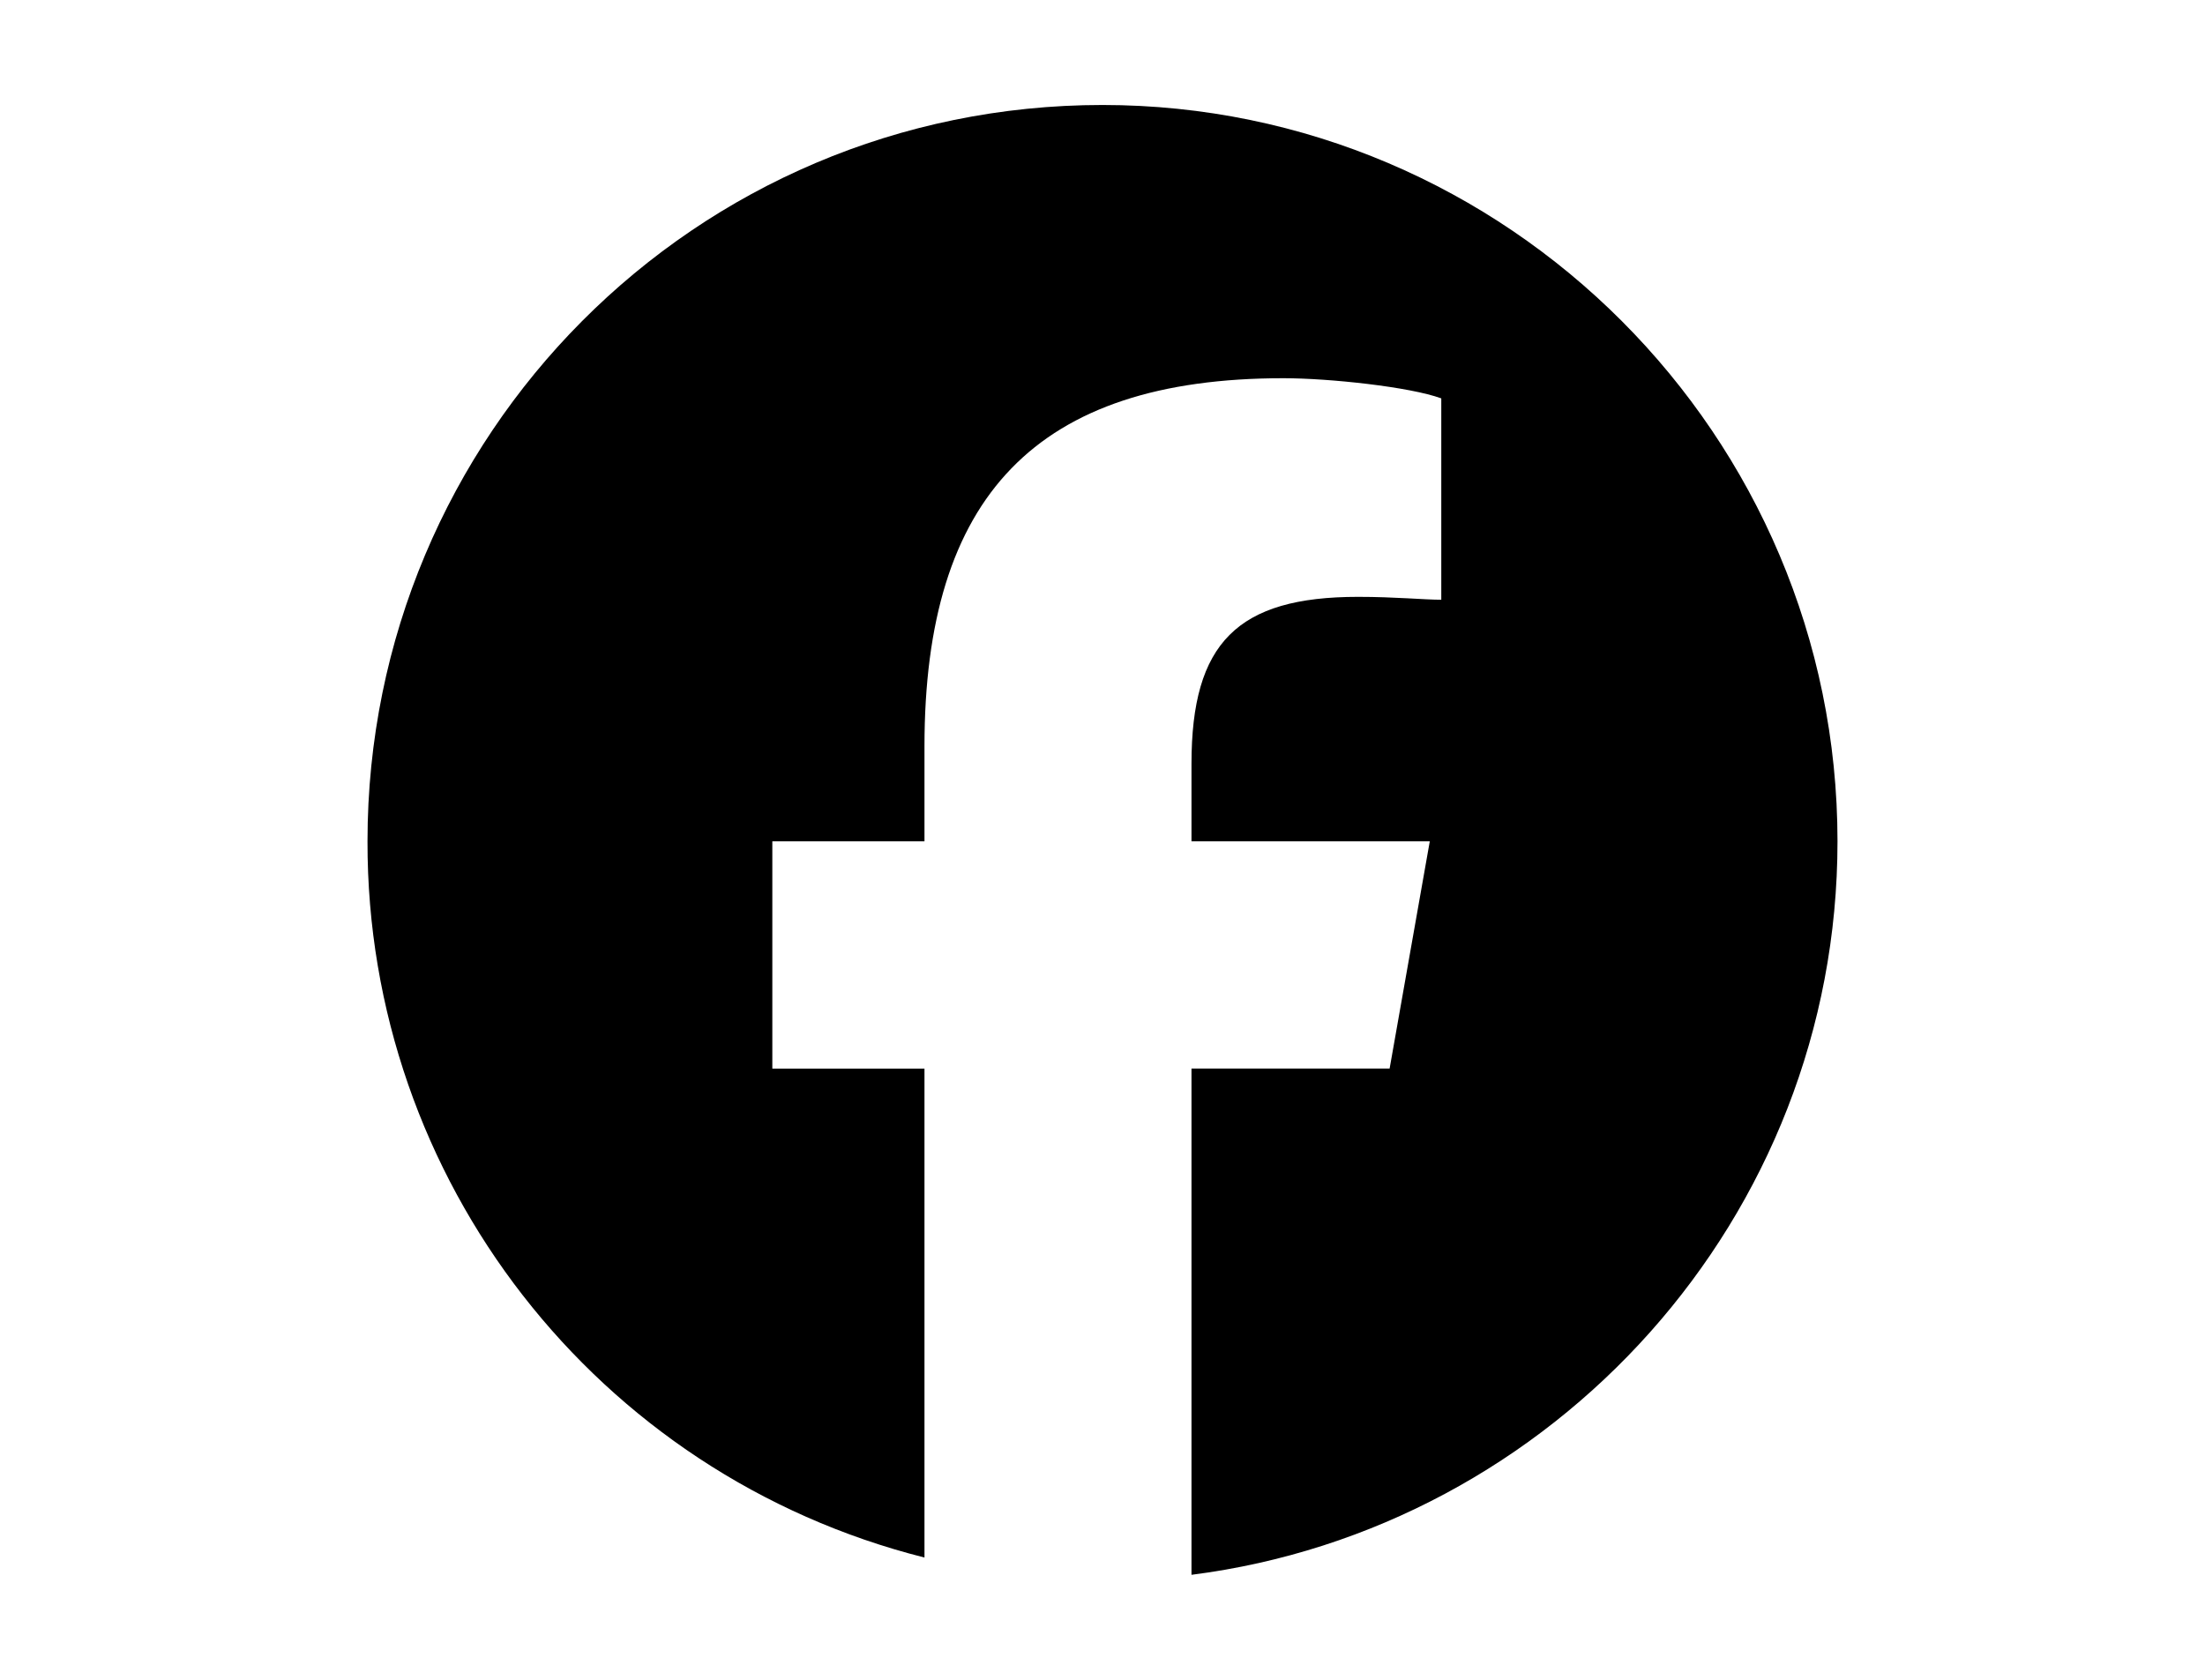
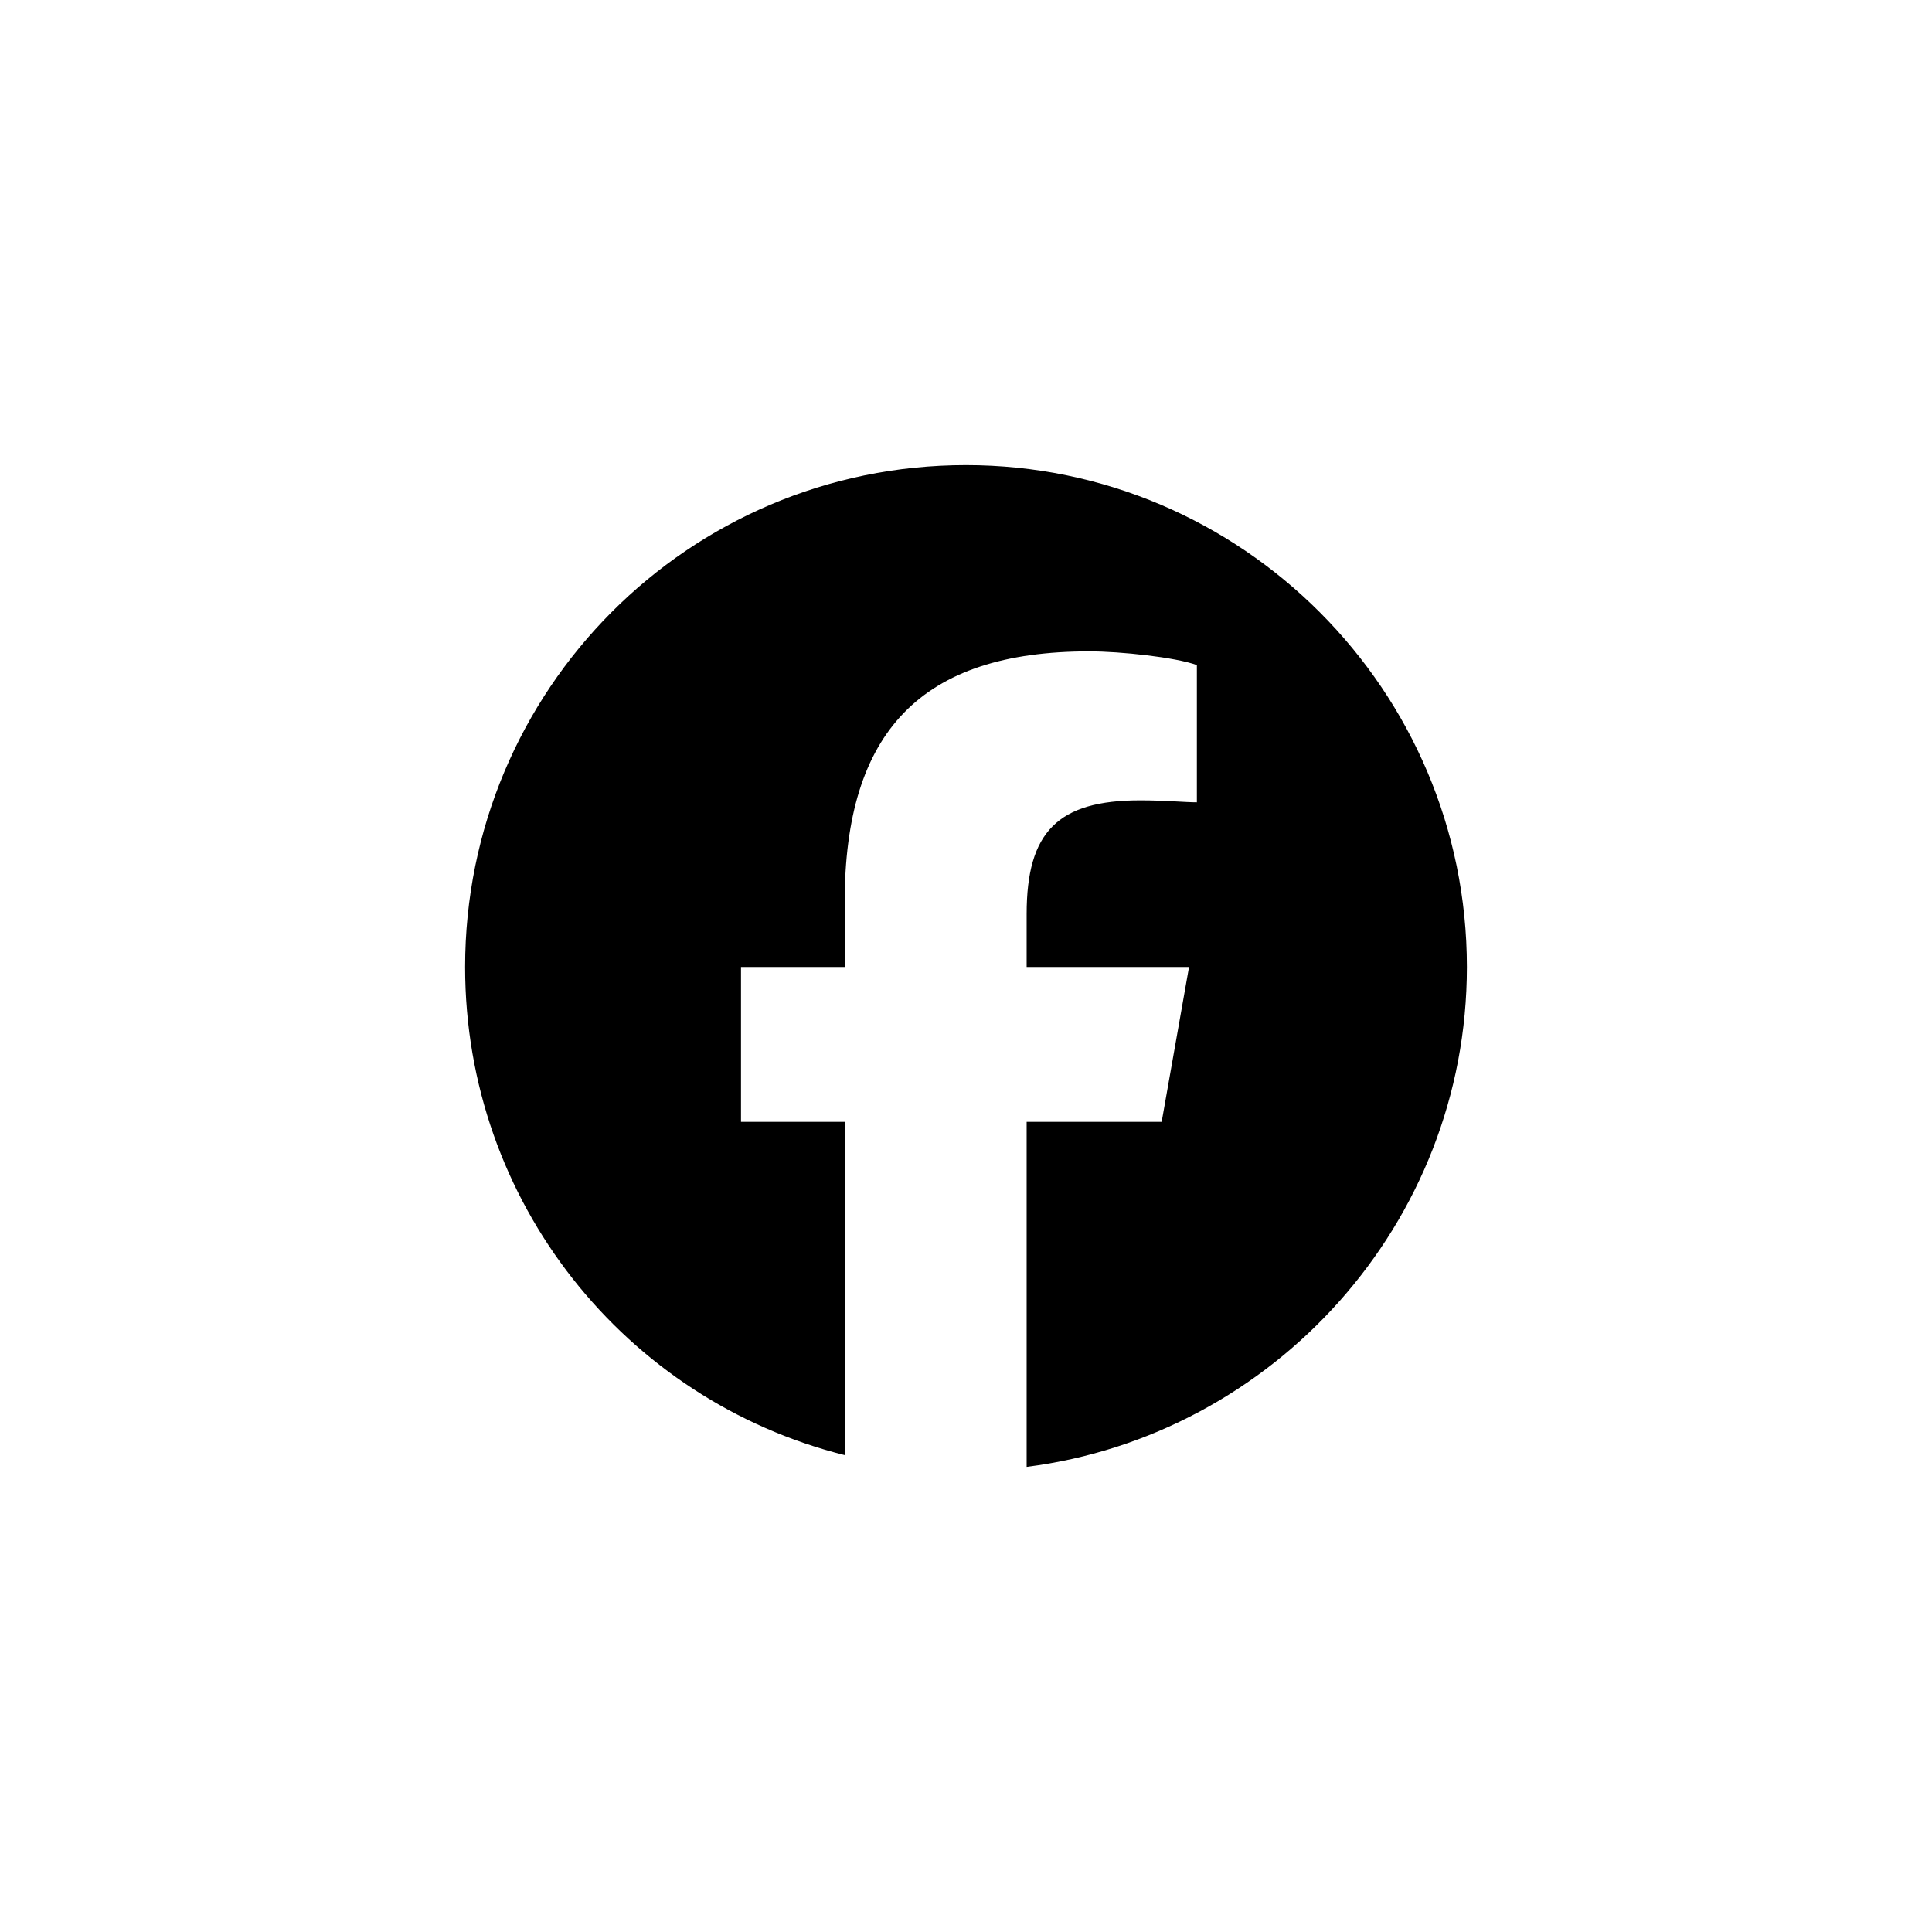
- <svg xmlns="http://www.w3.org/2000/svg" fill="none" viewBox="0 0 42 32">
-   <path fill="#000" d="M35 16.027C35 23.205 29.586 29.123 22.695 30v-9.644h3.774l.765-4.329h-4.539v-1.48c0-2.3.875-3.177 3.172-3.177.711 0 1.258.055 1.586.055V7.589c-.601-.22-2.133-.384-3.008-.384-4.703 0-6.836 2.247-6.836 7.014v1.808h-2.898v4.33h2.898v9.314A14.043 14.043 0 0 1 7 16.027C7 8.301 13.234 2 21 2c7.71 0 14 6.301 14 14.027Z" />
+ <svg xmlns="http://www.w3.org/2000/svg" width="54" height="54" viewBox="0 0 54 54" fill="none">
+   <path d="M41 27.027C41 34.206 35.586 40.123 28.695 41V31.356H32.469L33.234 27.027H28.695V25.548C28.695 23.247 29.57 22.37 31.867 22.37C32.578 22.37 33.125 22.425 33.453 22.425V18.589C32.852 18.37 31.32 18.206 30.445 18.206C25.742 18.206 23.609 20.452 23.609 25.219V27.027H20.711V31.356H23.609V40.671C17.484 39.137 13 33.603 13 27.027C13 19.301 19.234 13 27 13C34.711 13 41 19.301 41 27.027Z" fill="black" style="fill:black;fill-opacity:1;" />
</svg>
